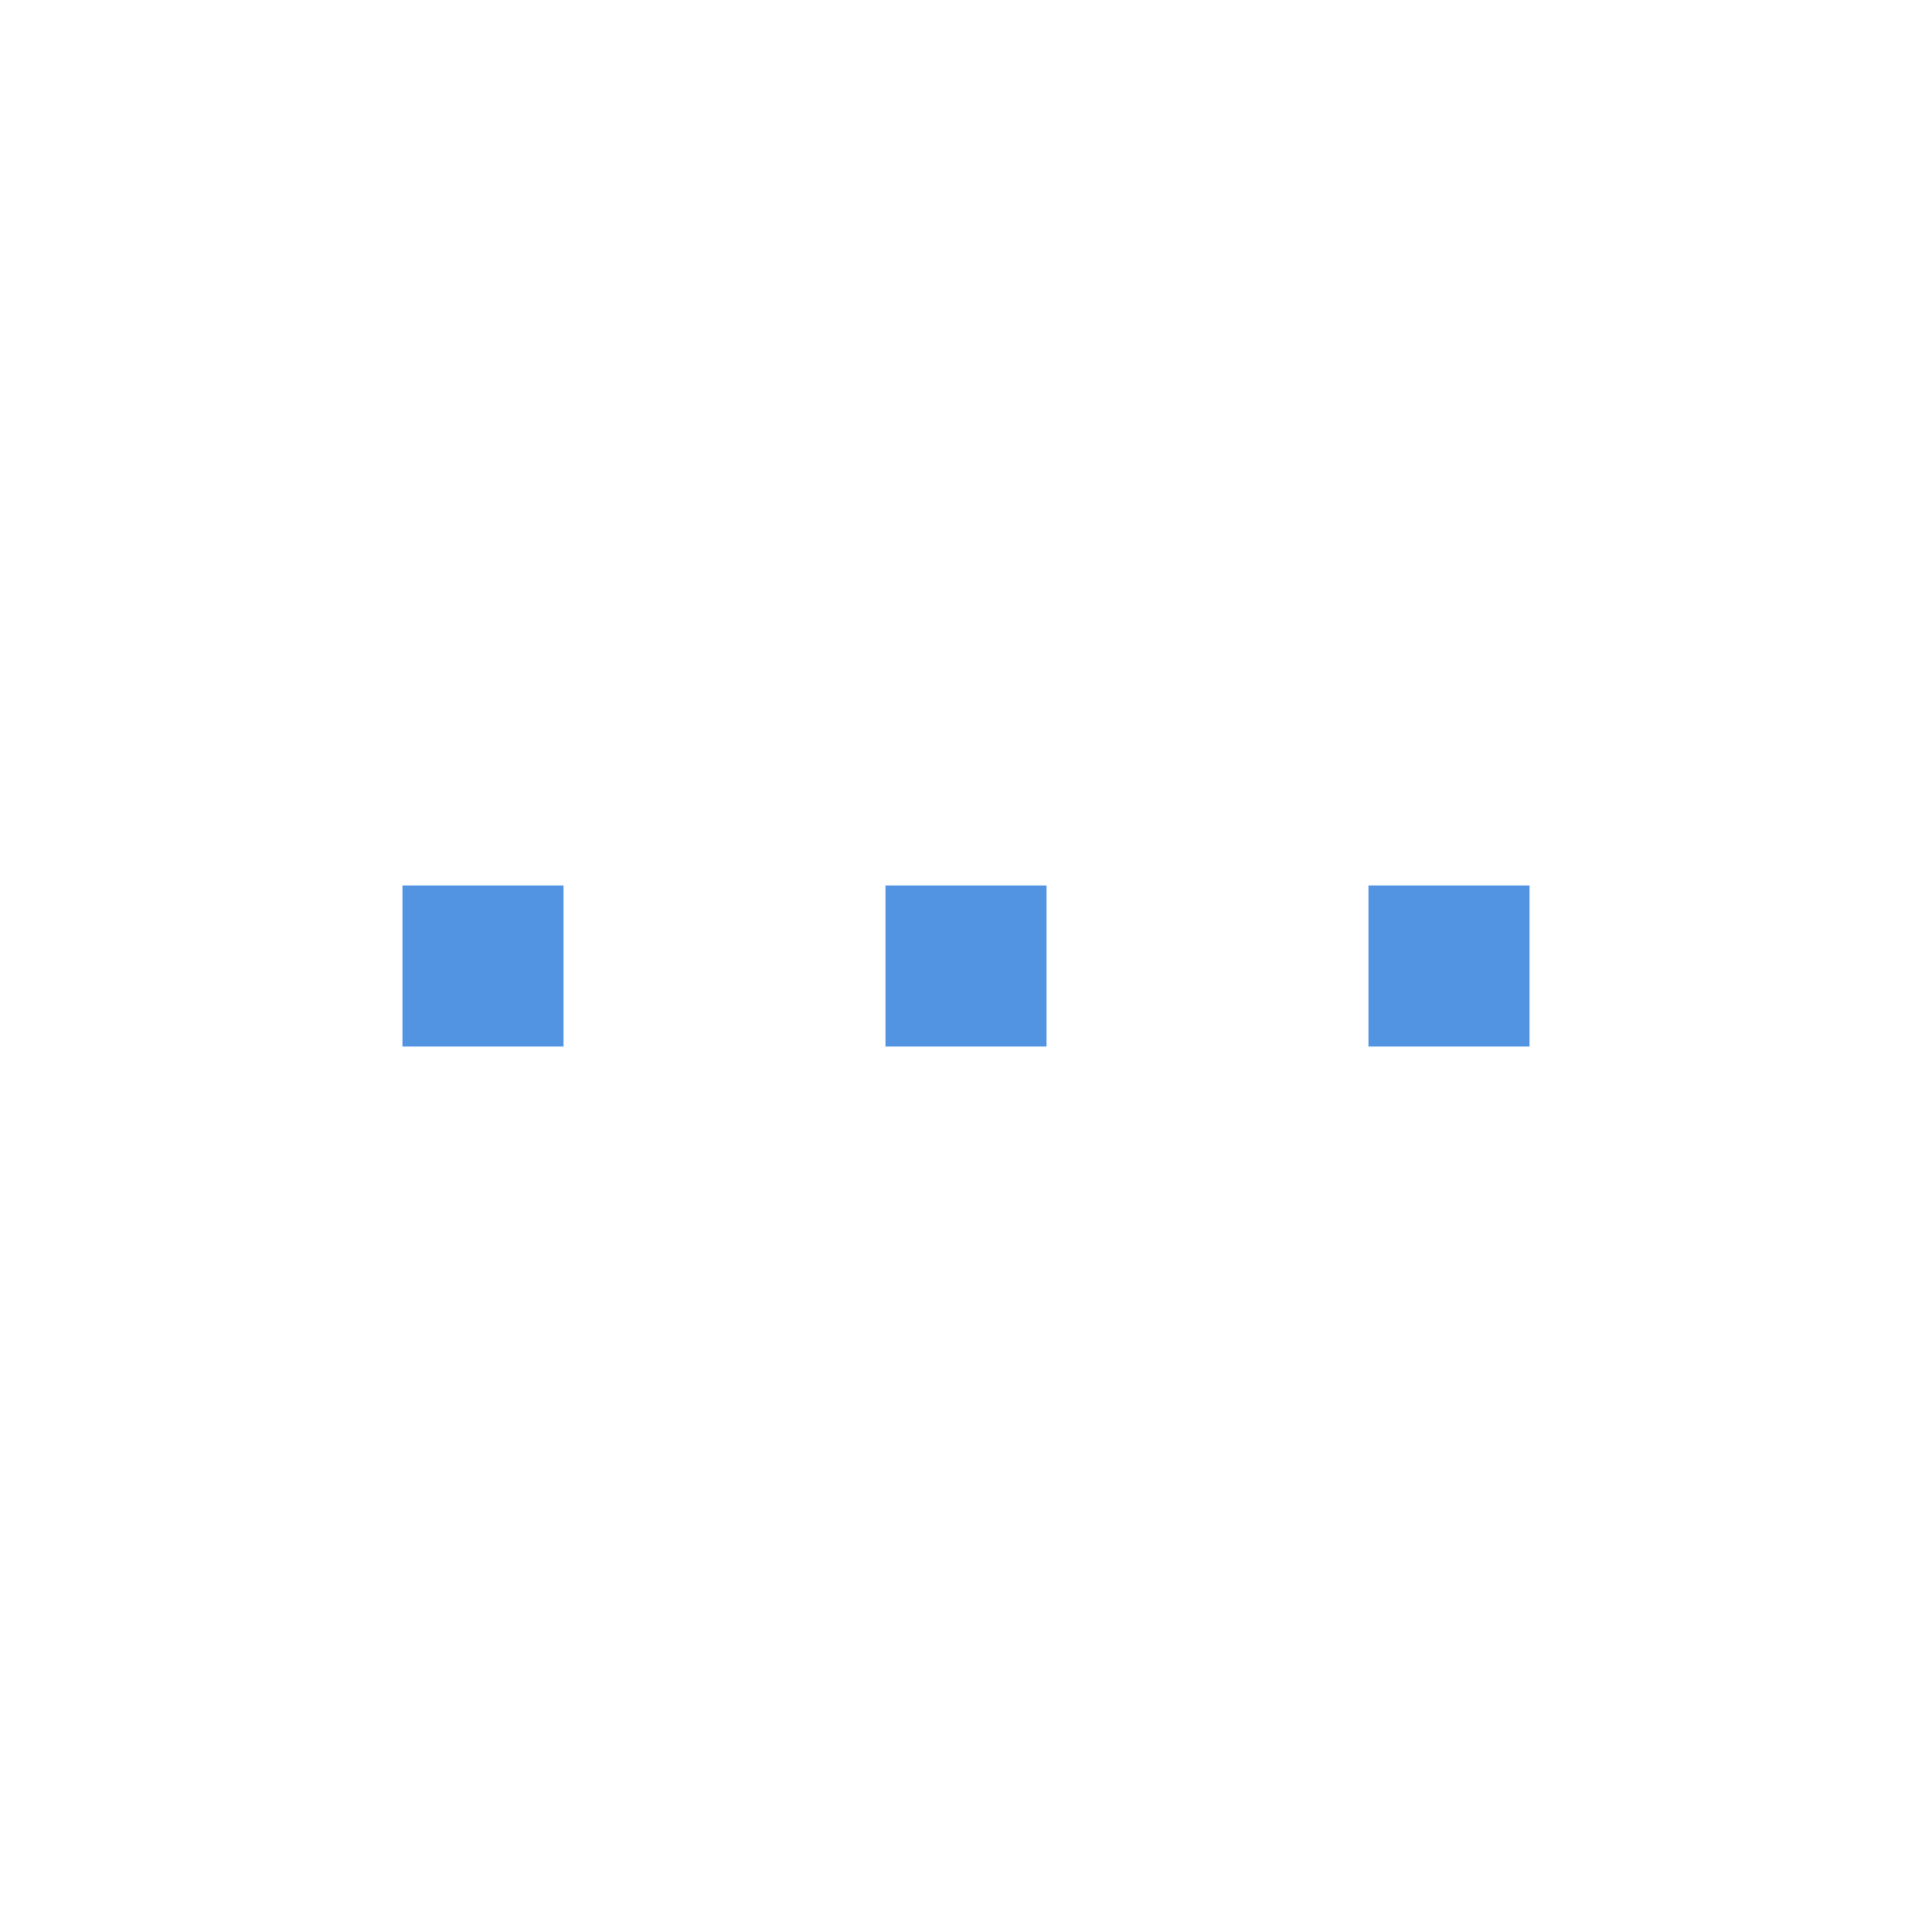
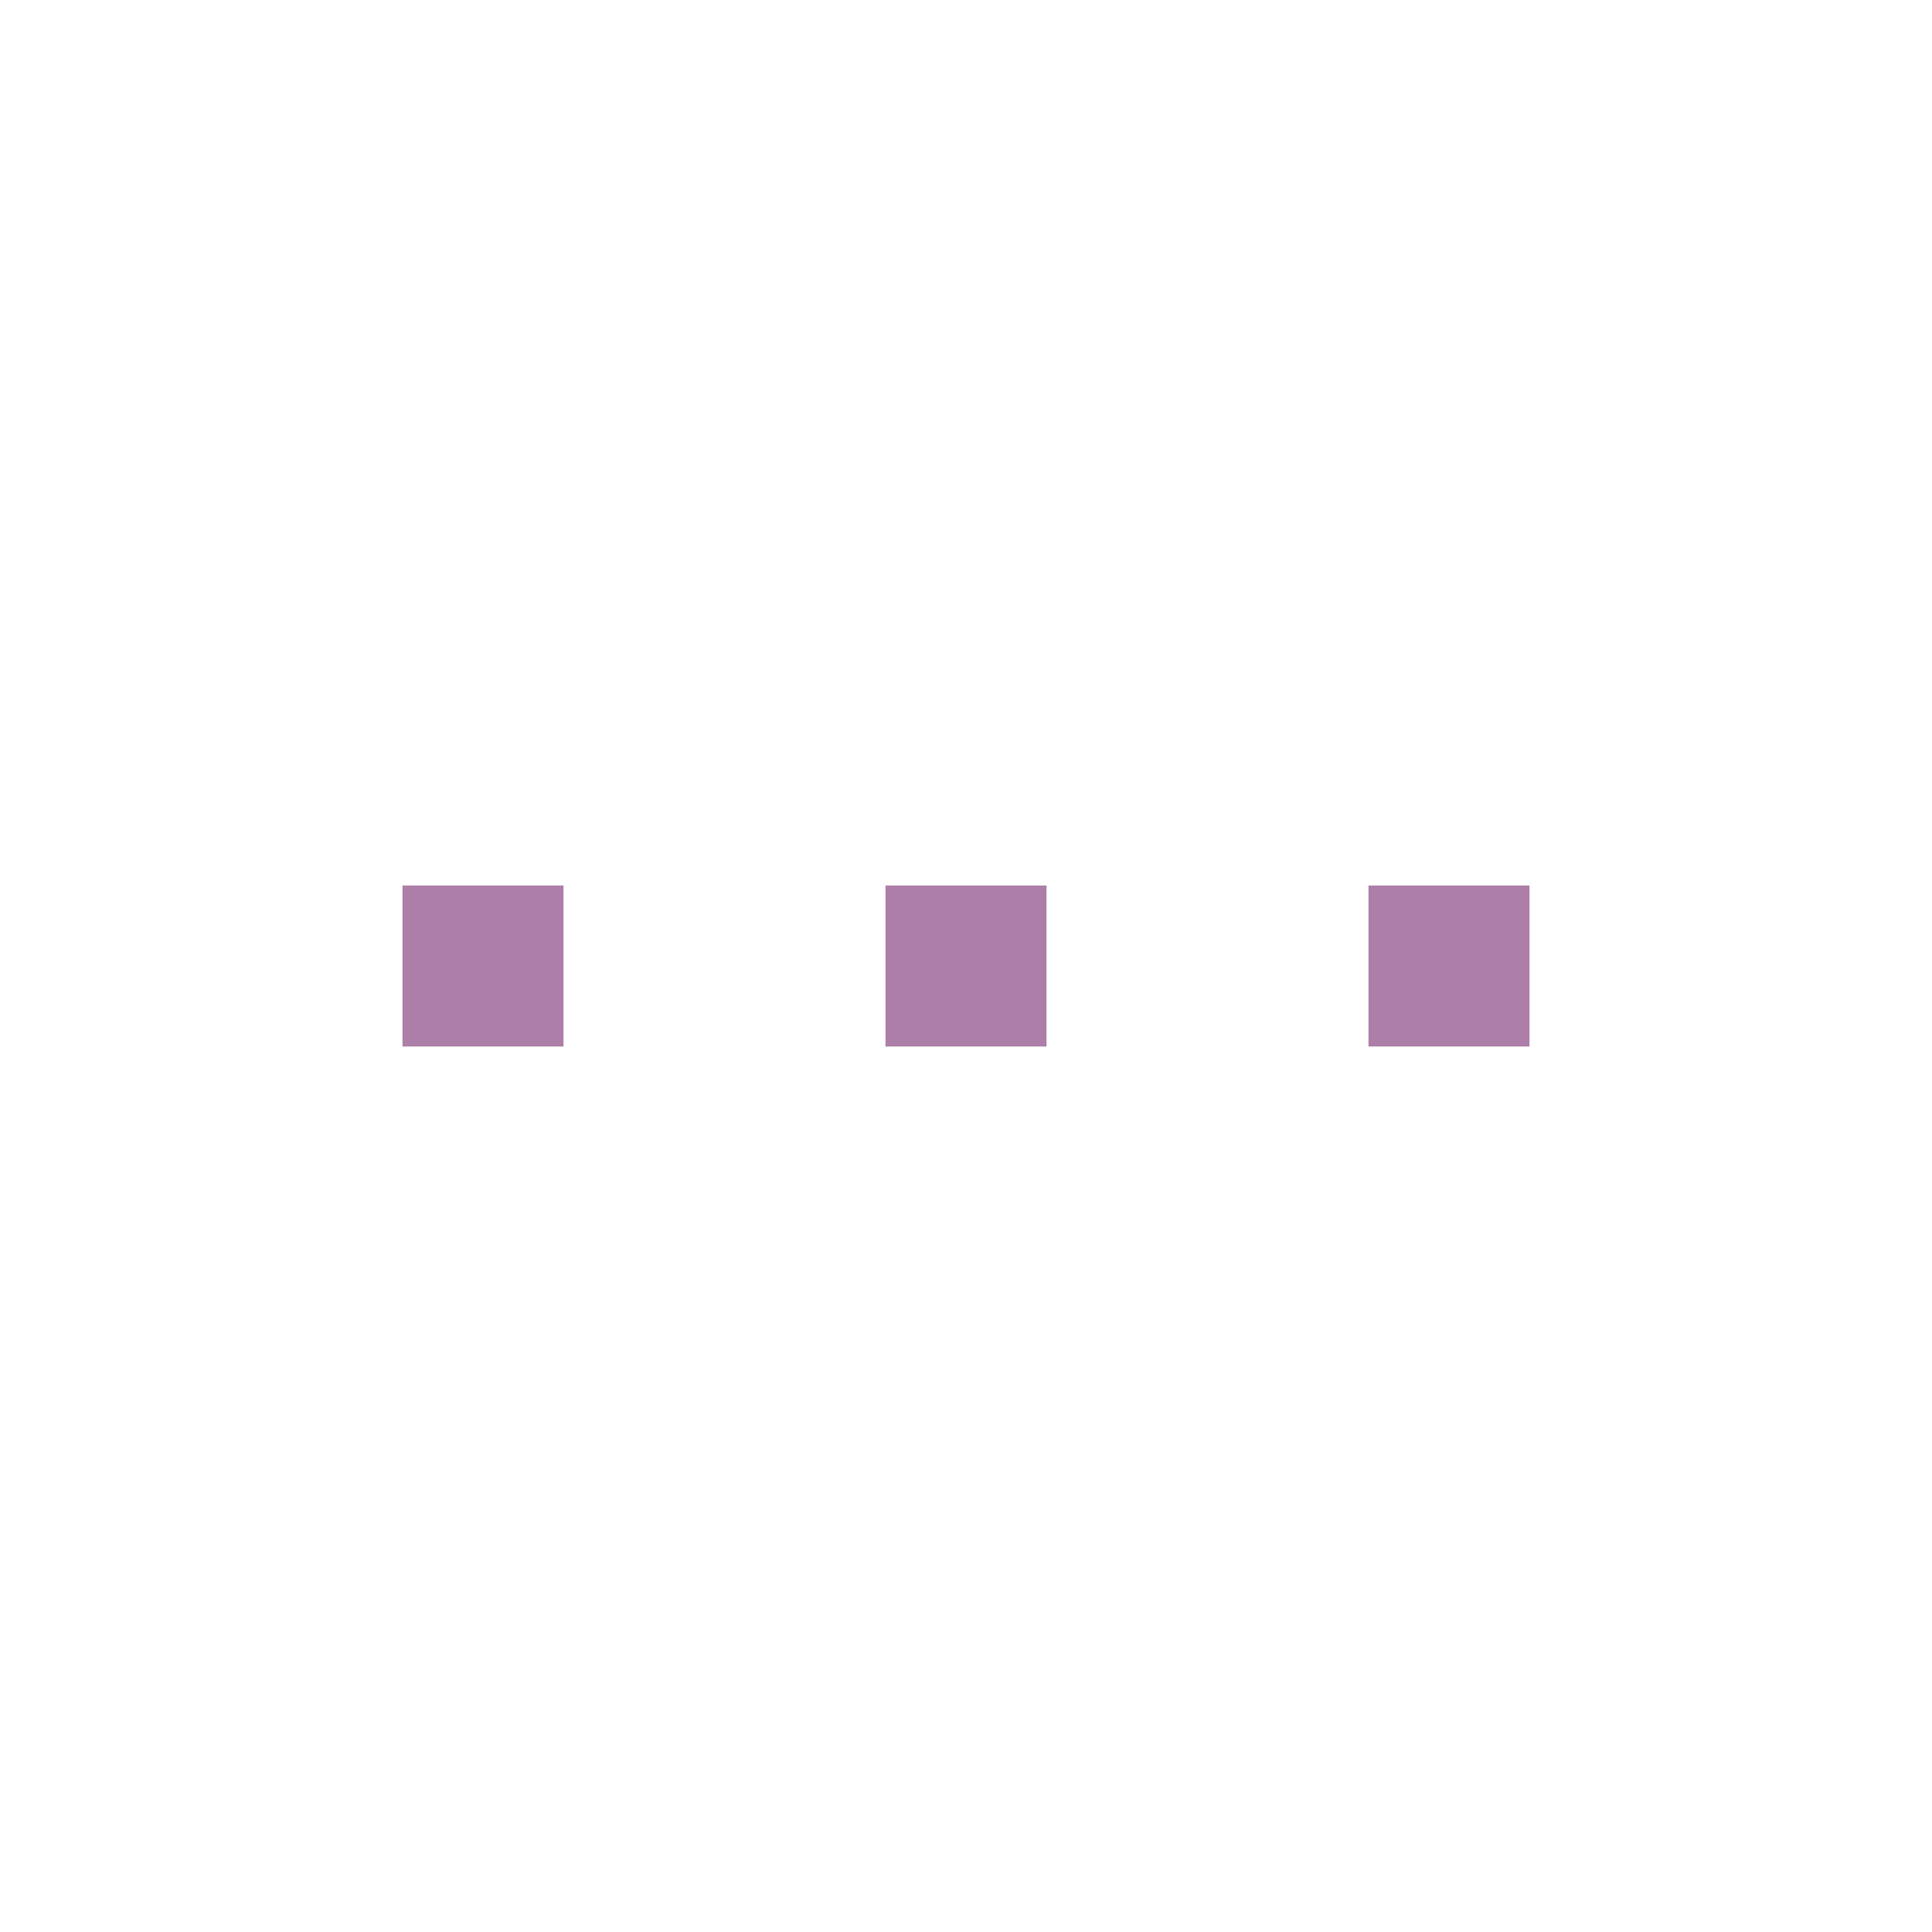
<svg xmlns="http://www.w3.org/2000/svg" width="24" height="24" id="svg11300" version="1.0" style="display:inline;enable-background:new">
  <defs id="defs3" />
  <g style="display:inline" id="layer1" transform="translate(0,-276)">
-     <rect style="opacity:1;fill:#5294e2;fill-opacity:1;stroke:none;stroke-width:1;stroke-linecap:round;stroke-linejoin:miter;stroke-miterlimit:4;stroke-dasharray:none;stroke-dashoffset:0;stroke-opacity:1" id="rect4138" width="2" height="2" x="5" y="287" />
-     <rect style="display:inline;opacity:1;fill:#5294e2;fill-opacity:1;stroke:none;stroke-width:1;stroke-linecap:round;stroke-linejoin:miter;stroke-miterlimit:4;stroke-dasharray:none;stroke-dashoffset:0;stroke-opacity:1;enable-background:new" id="rect4138-6" width="2" height="2" x="11" y="287" />
-     <rect style="display:inline;opacity:1;fill:#5294e2;fill-opacity:1;stroke:none;stroke-width:1;stroke-linecap:round;stroke-linejoin:miter;stroke-miterlimit:4;stroke-dasharray:none;stroke-dashoffset:0;stroke-opacity:1;enable-background:new" id="rect4138-9" width="2" height="2" x="17" y="287" />
+     <rect style="opacity:1;fill:#ad7fa8;fill-opacity:1;stroke:none;stroke-width:1;stroke-linecap:round;stroke-linejoin:miter;stroke-miterlimit:4;stroke-dasharray:none;stroke-dashoffset:0;stroke-opacity:1" id="rect4138" width="2" height="2" x="5" y="287" />
+     <rect style="display:inline;opacity:1;fill:#ad7fa8;fill-opacity:1;stroke:none;stroke-width:1;stroke-linecap:round;stroke-linejoin:miter;stroke-miterlimit:4;stroke-dasharray:none;stroke-dashoffset:0;stroke-opacity:1;enable-background:new" id="rect4138-6" width="2" height="2" x="11" y="287" />
+     <rect style="display:inline;opacity:1;fill:#ad7fa8;fill-opacity:1;stroke:none;stroke-width:1;stroke-linecap:round;stroke-linejoin:miter;stroke-miterlimit:4;stroke-dasharray:none;stroke-dashoffset:0;stroke-opacity:1;enable-background:new" id="rect4138-9" width="2" height="2" x="17" y="287" />
  </g>
</svg>
